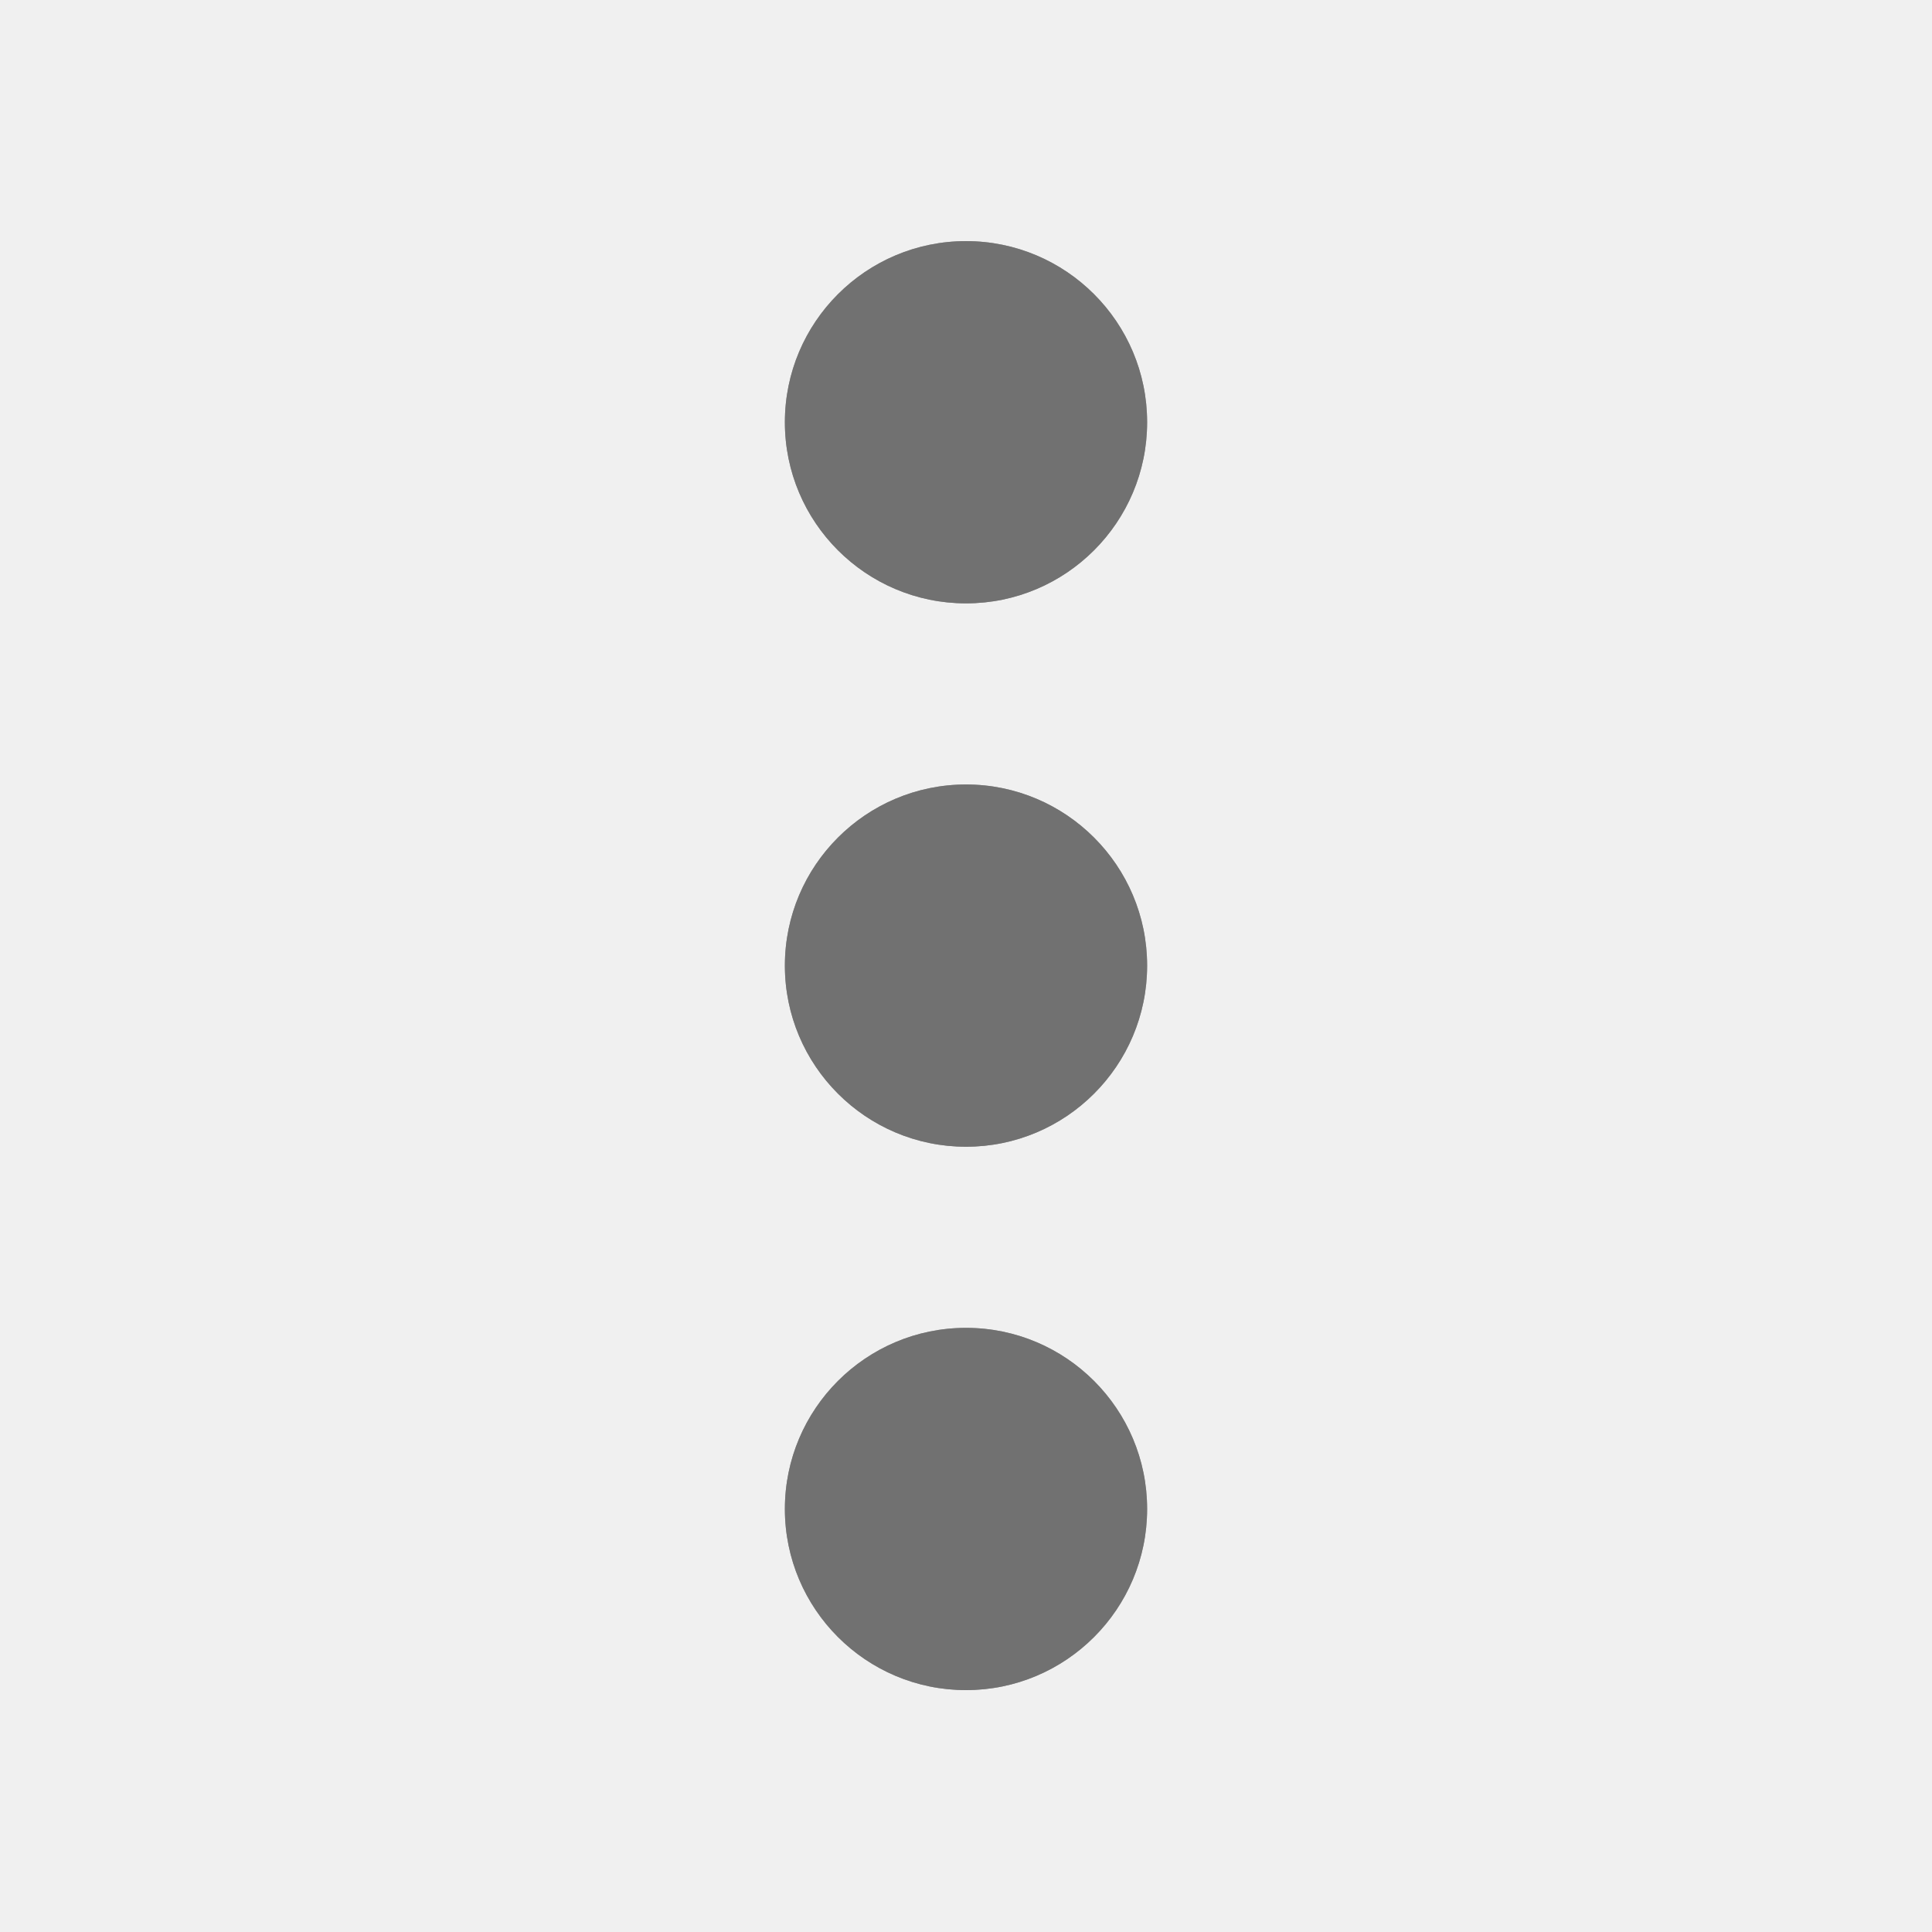
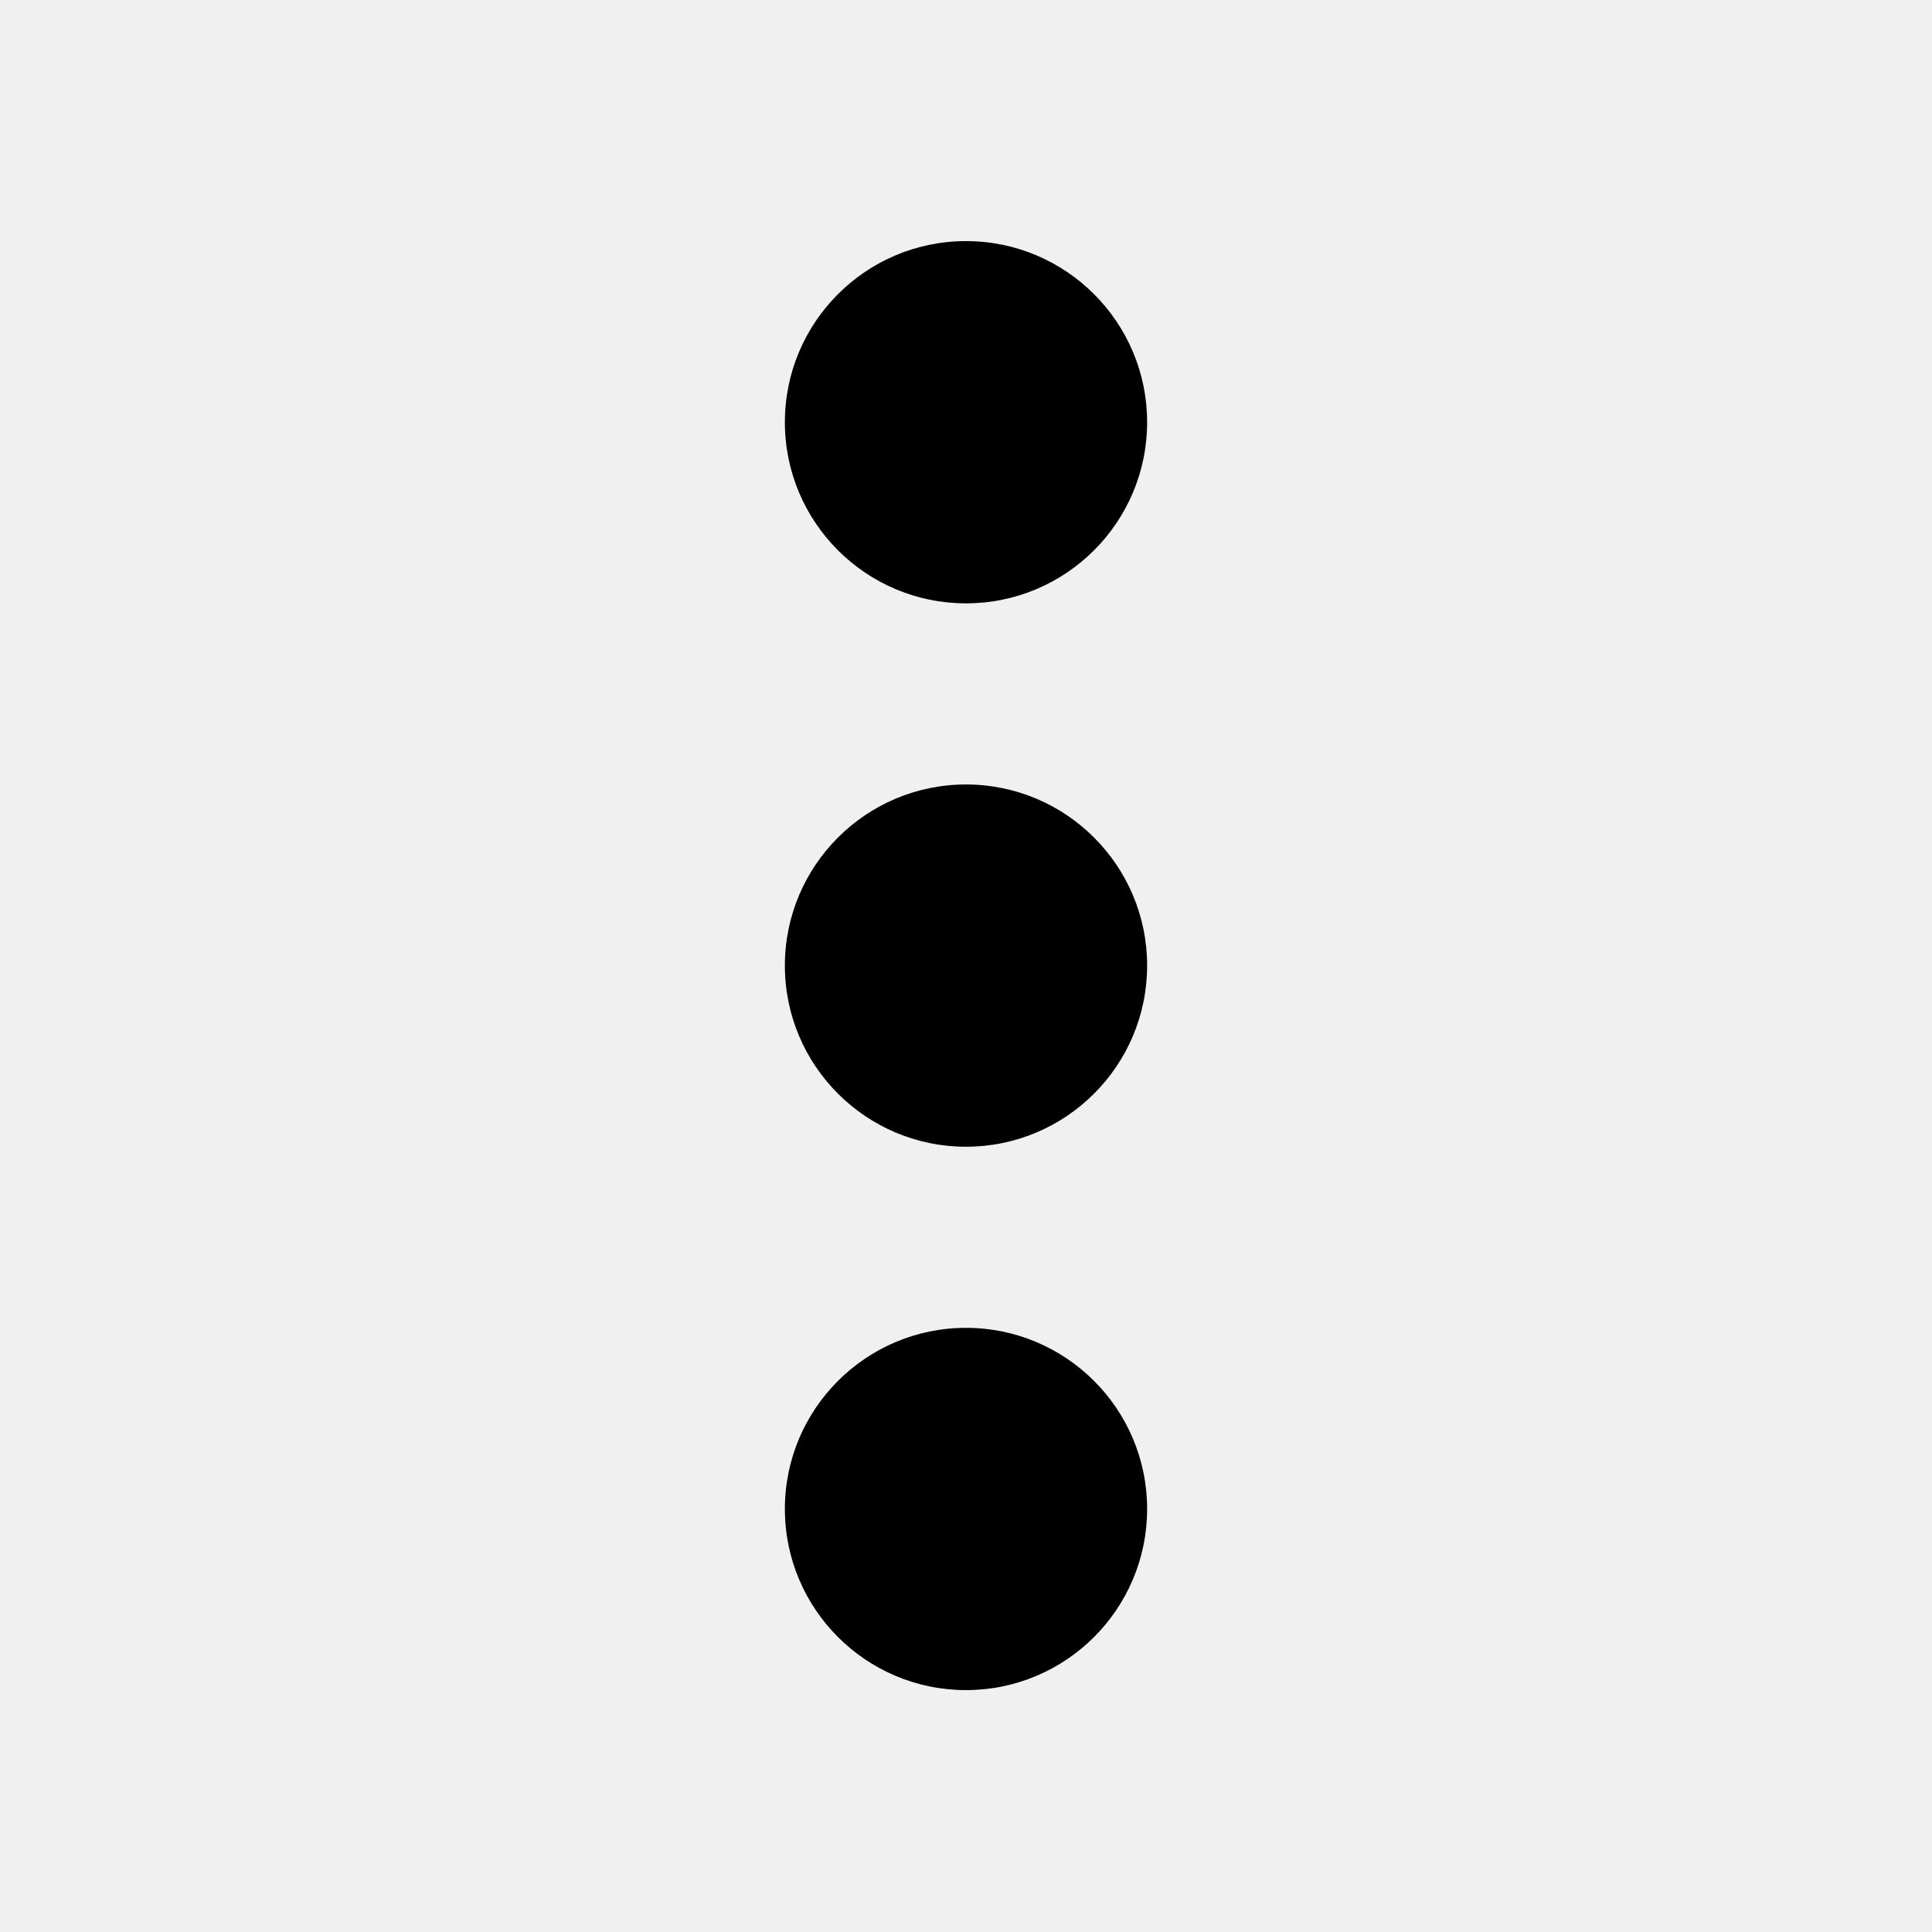
- <svg xmlns="http://www.w3.org/2000/svg" width="20" height="20" viewBox="0 0 20 20" fill="none">
-   <path fill-rule="evenodd" clip-rule="evenodd" d="M10 13.746C11.035 13.746 11.875 14.586 11.875 15.621C11.875 16.656 11.035 17.496 10 17.496C8.965 17.496 8.125 16.656 8.125 15.621C8.125 14.586 8.965 13.746 10 13.746ZM10 8.121C11.035 8.121 11.875 8.961 11.875 9.996C11.875 11.031 11.035 11.871 10 11.871C8.965 11.871 8.125 11.031 8.125 9.996C8.125 8.961 8.965 8.121 10 8.121ZM10 2.496C11.035 2.496 11.875 3.336 11.875 4.371C11.875 5.406 11.035 6.246 10 6.246C8.965 6.246 8.125 5.406 8.125 4.371C8.125 3.336 8.965 2.496 10 2.496Z" fill="#131313" />
-   <path fill-rule="evenodd" clip-rule="evenodd" d="M10 13.746C11.035 13.746 11.875 14.586 11.875 15.621C11.875 16.656 11.035 17.496 10 17.496C8.965 17.496 8.125 16.656 8.125 15.621C8.125 14.586 8.965 13.746 10 13.746ZM10 8.121C11.035 8.121 11.875 8.961 11.875 9.996C11.875 11.031 11.035 11.871 10 11.871C8.965 11.871 8.125 11.031 8.125 9.996C8.125 8.961 8.965 8.121 10 8.121ZM10 2.496C11.035 2.496 11.875 3.336 11.875 4.371C11.875 5.406 11.035 6.246 10 6.246C8.965 6.246 8.125 5.406 8.125 4.371C8.125 3.336 8.965 2.496 10 2.496Z" fill="white" fill-opacity="0.4" />
+ <svg xmlns="http://www.w3.org/2000/svg" clip-rule="evenodd" fill-rule="evenodd" stroke-linejoin="round" stroke-miterlimit="2" viewBox="0 0 24 24">
+   <path d="m12 16.495c1.242 0 2.25 1.008 2.25 2.25s-1.008 2.25-2.25 2.25-2.25-1.008-2.25-2.25 1.008-2.25 2.25-2.25zm0-6.75c1.242 0 2.25 1.008 2.25 2.25s-1.008 2.25-2.25 2.25-2.25-1.008-2.25-2.25 1.008-2.25 2.25-2.25zm0-6.75c1.242 0 2.25 1.008 2.25 2.25s-1.008 2.25-2.25 2.25-2.25-1.008-2.25-2.25 1.008-2.25 2.25-2.25z" />
</svg>
